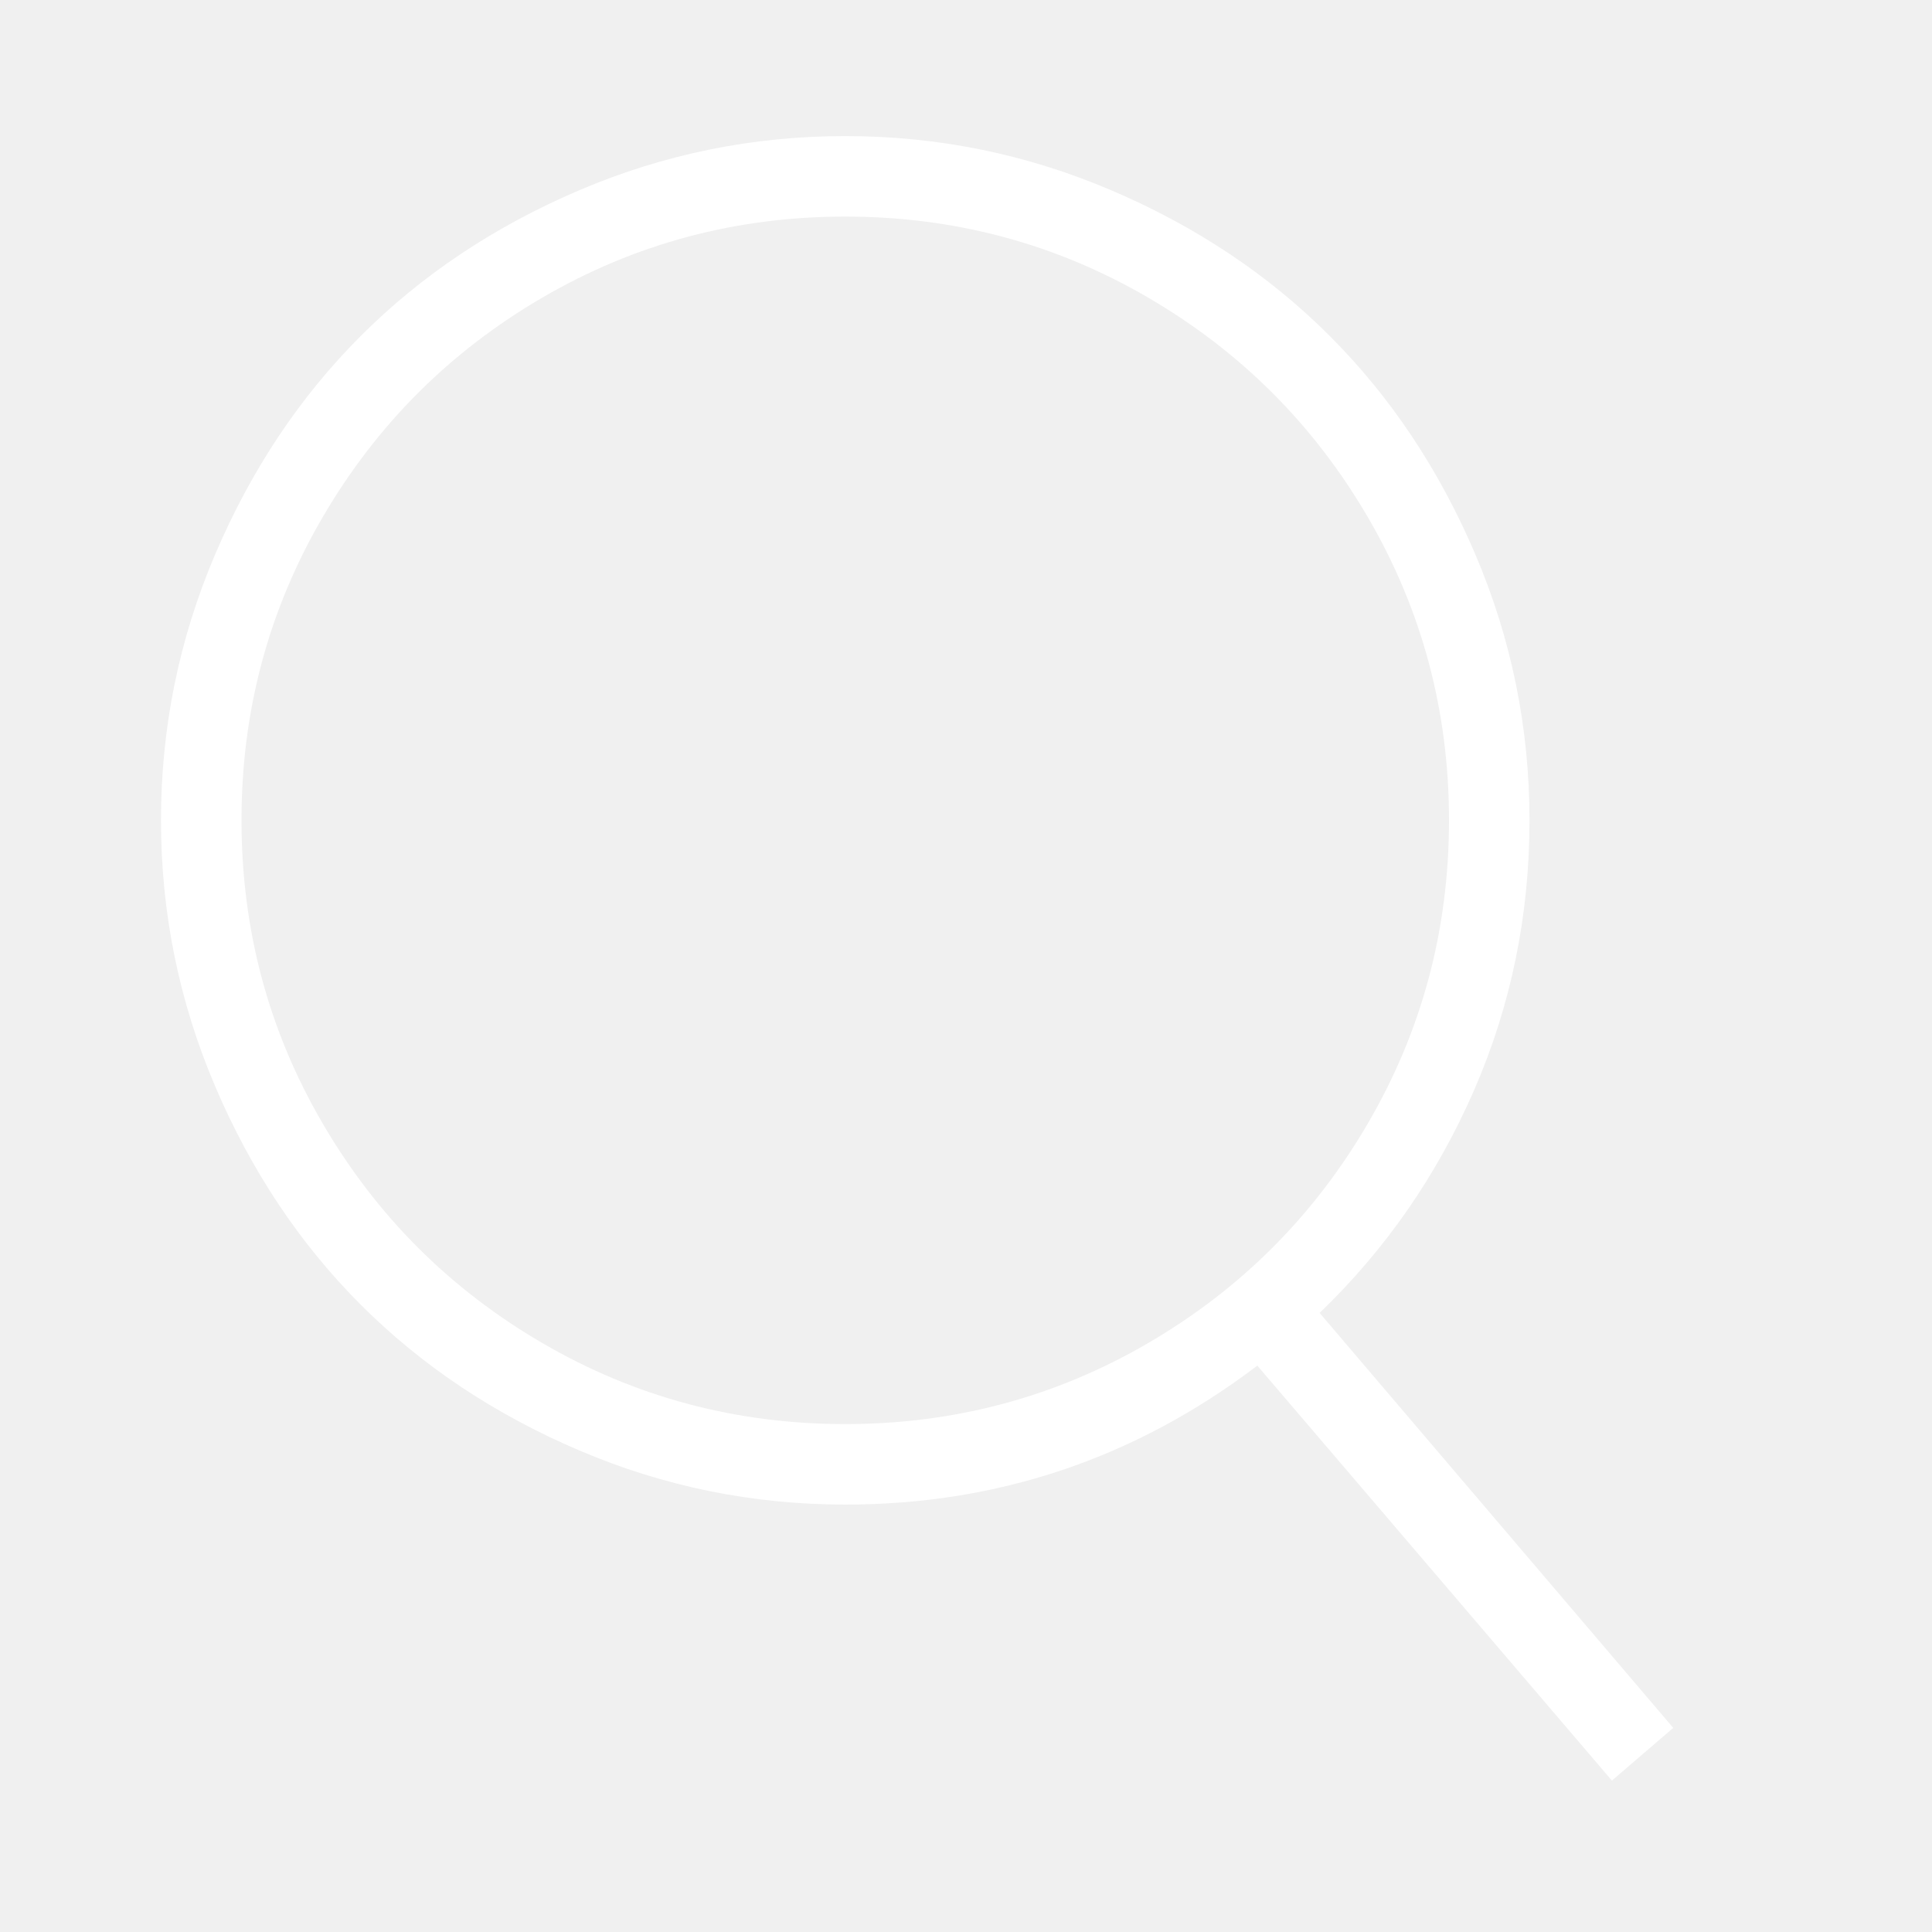
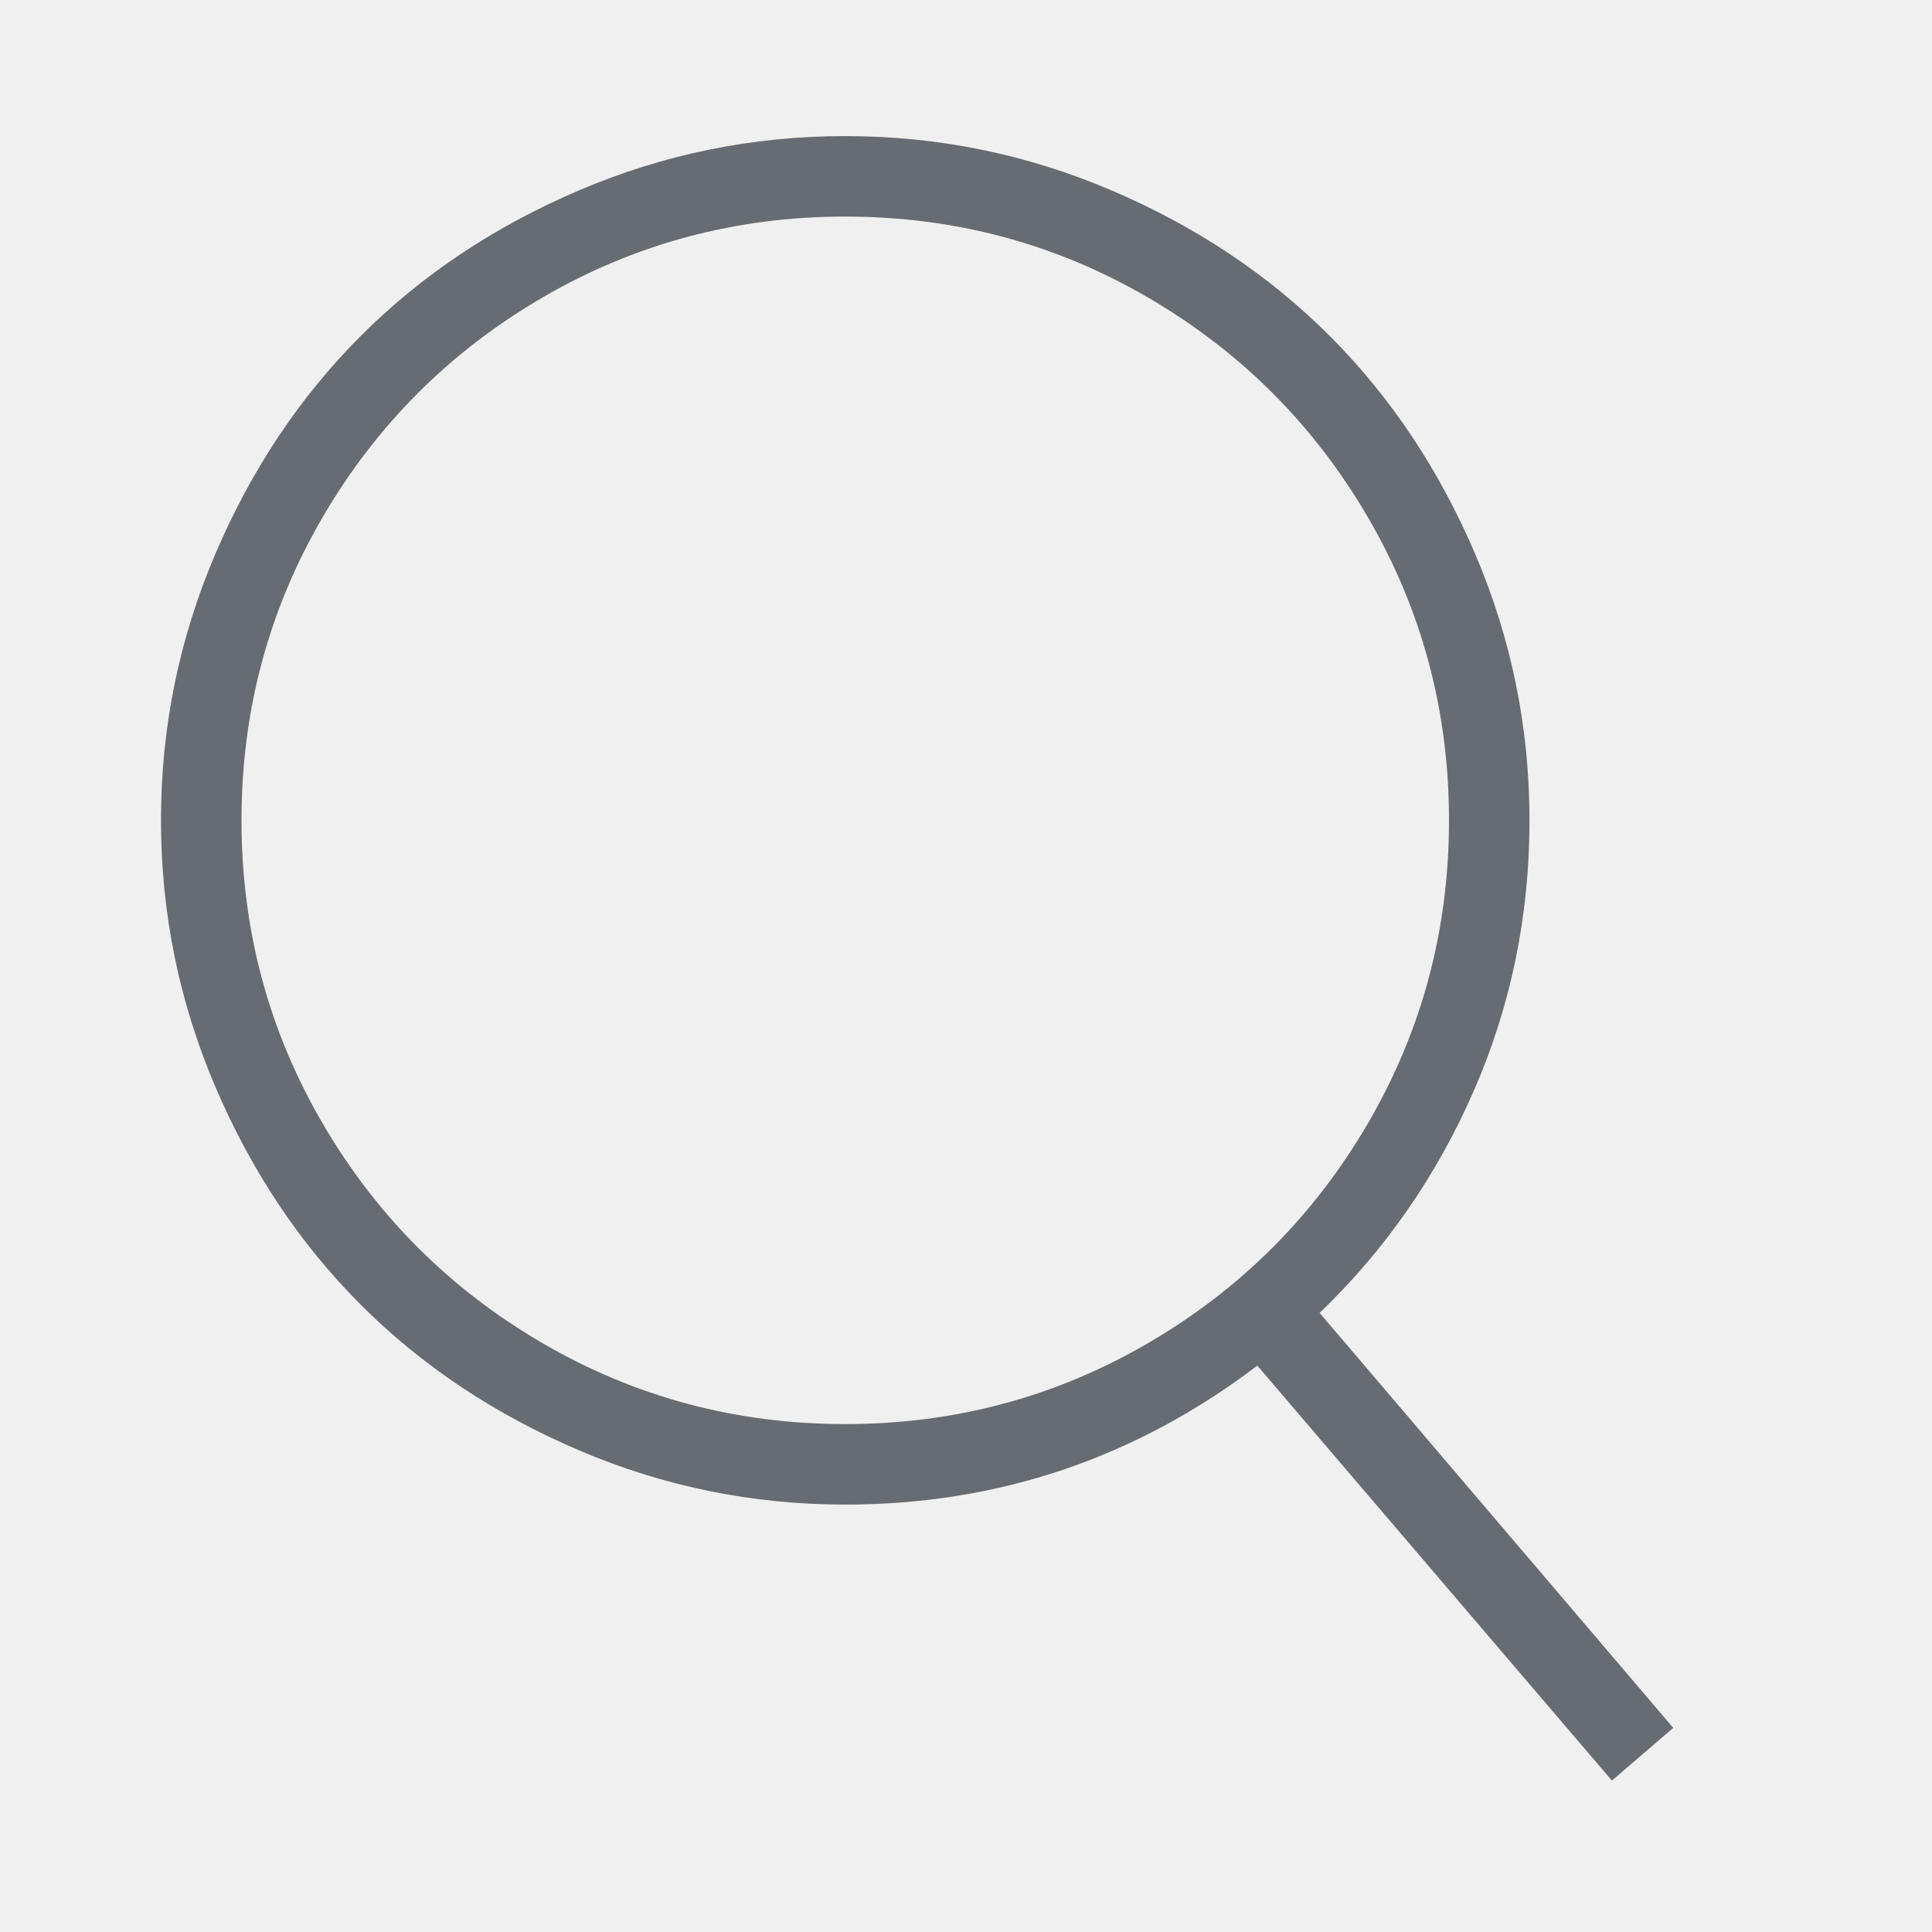
<svg xmlns="http://www.w3.org/2000/svg" viewBox="0 0 512 512">
-   <path d="M349.714 347.937l93.714 109.969-16.254 13.969-93.969-109.969q-48.508 36.825-109.207 36.825-36.826 0-70.476-14.349t-57.905-38.603-38.603-57.905-14.349-70.476 14.349-70.476 38.603-57.905 57.905-38.603 70.476-14.349 70.476 14.349 57.905 38.603 38.603 57.905 14.349 70.476q0 37.841-14.73 71.619t-40.889 58.921zM224 377.397q43.428 0 80.254-21.461t58.286-58.286 21.461-80.254-21.461-80.254-58.286-58.285-80.254-21.46-80.254 21.46-58.285 58.285-21.46 80.254 21.46 80.254 58.285 58.286 80.254 21.461z" fill="#ffffff" fill-rule="evenodd" />
+   <path d="M349.714 347.937l93.714 109.969-16.254 13.969-93.969-109.969q-48.508 36.825-109.207 36.825-36.826 0-70.476-14.349t-57.905-38.603-38.603-57.905-14.349-70.476 14.349-70.476 38.603-57.905 57.905-38.603 70.476-14.349 70.476 14.349 57.905 38.603 38.603 57.905 14.349 70.476q0 37.841-14.73 71.619t-40.889 58.921zM224 377.397q43.428 0 80.254-21.461t58.286-58.286 21.461-80.254-21.461-80.254-58.286-58.285-80.254-21.46-80.254 21.46-58.285 58.285-21.46 80.254 21.46 80.254 58.285 58.286 80.254 21.461z" fill="#676c72" fill-rule="evenodd" />
</svg>
